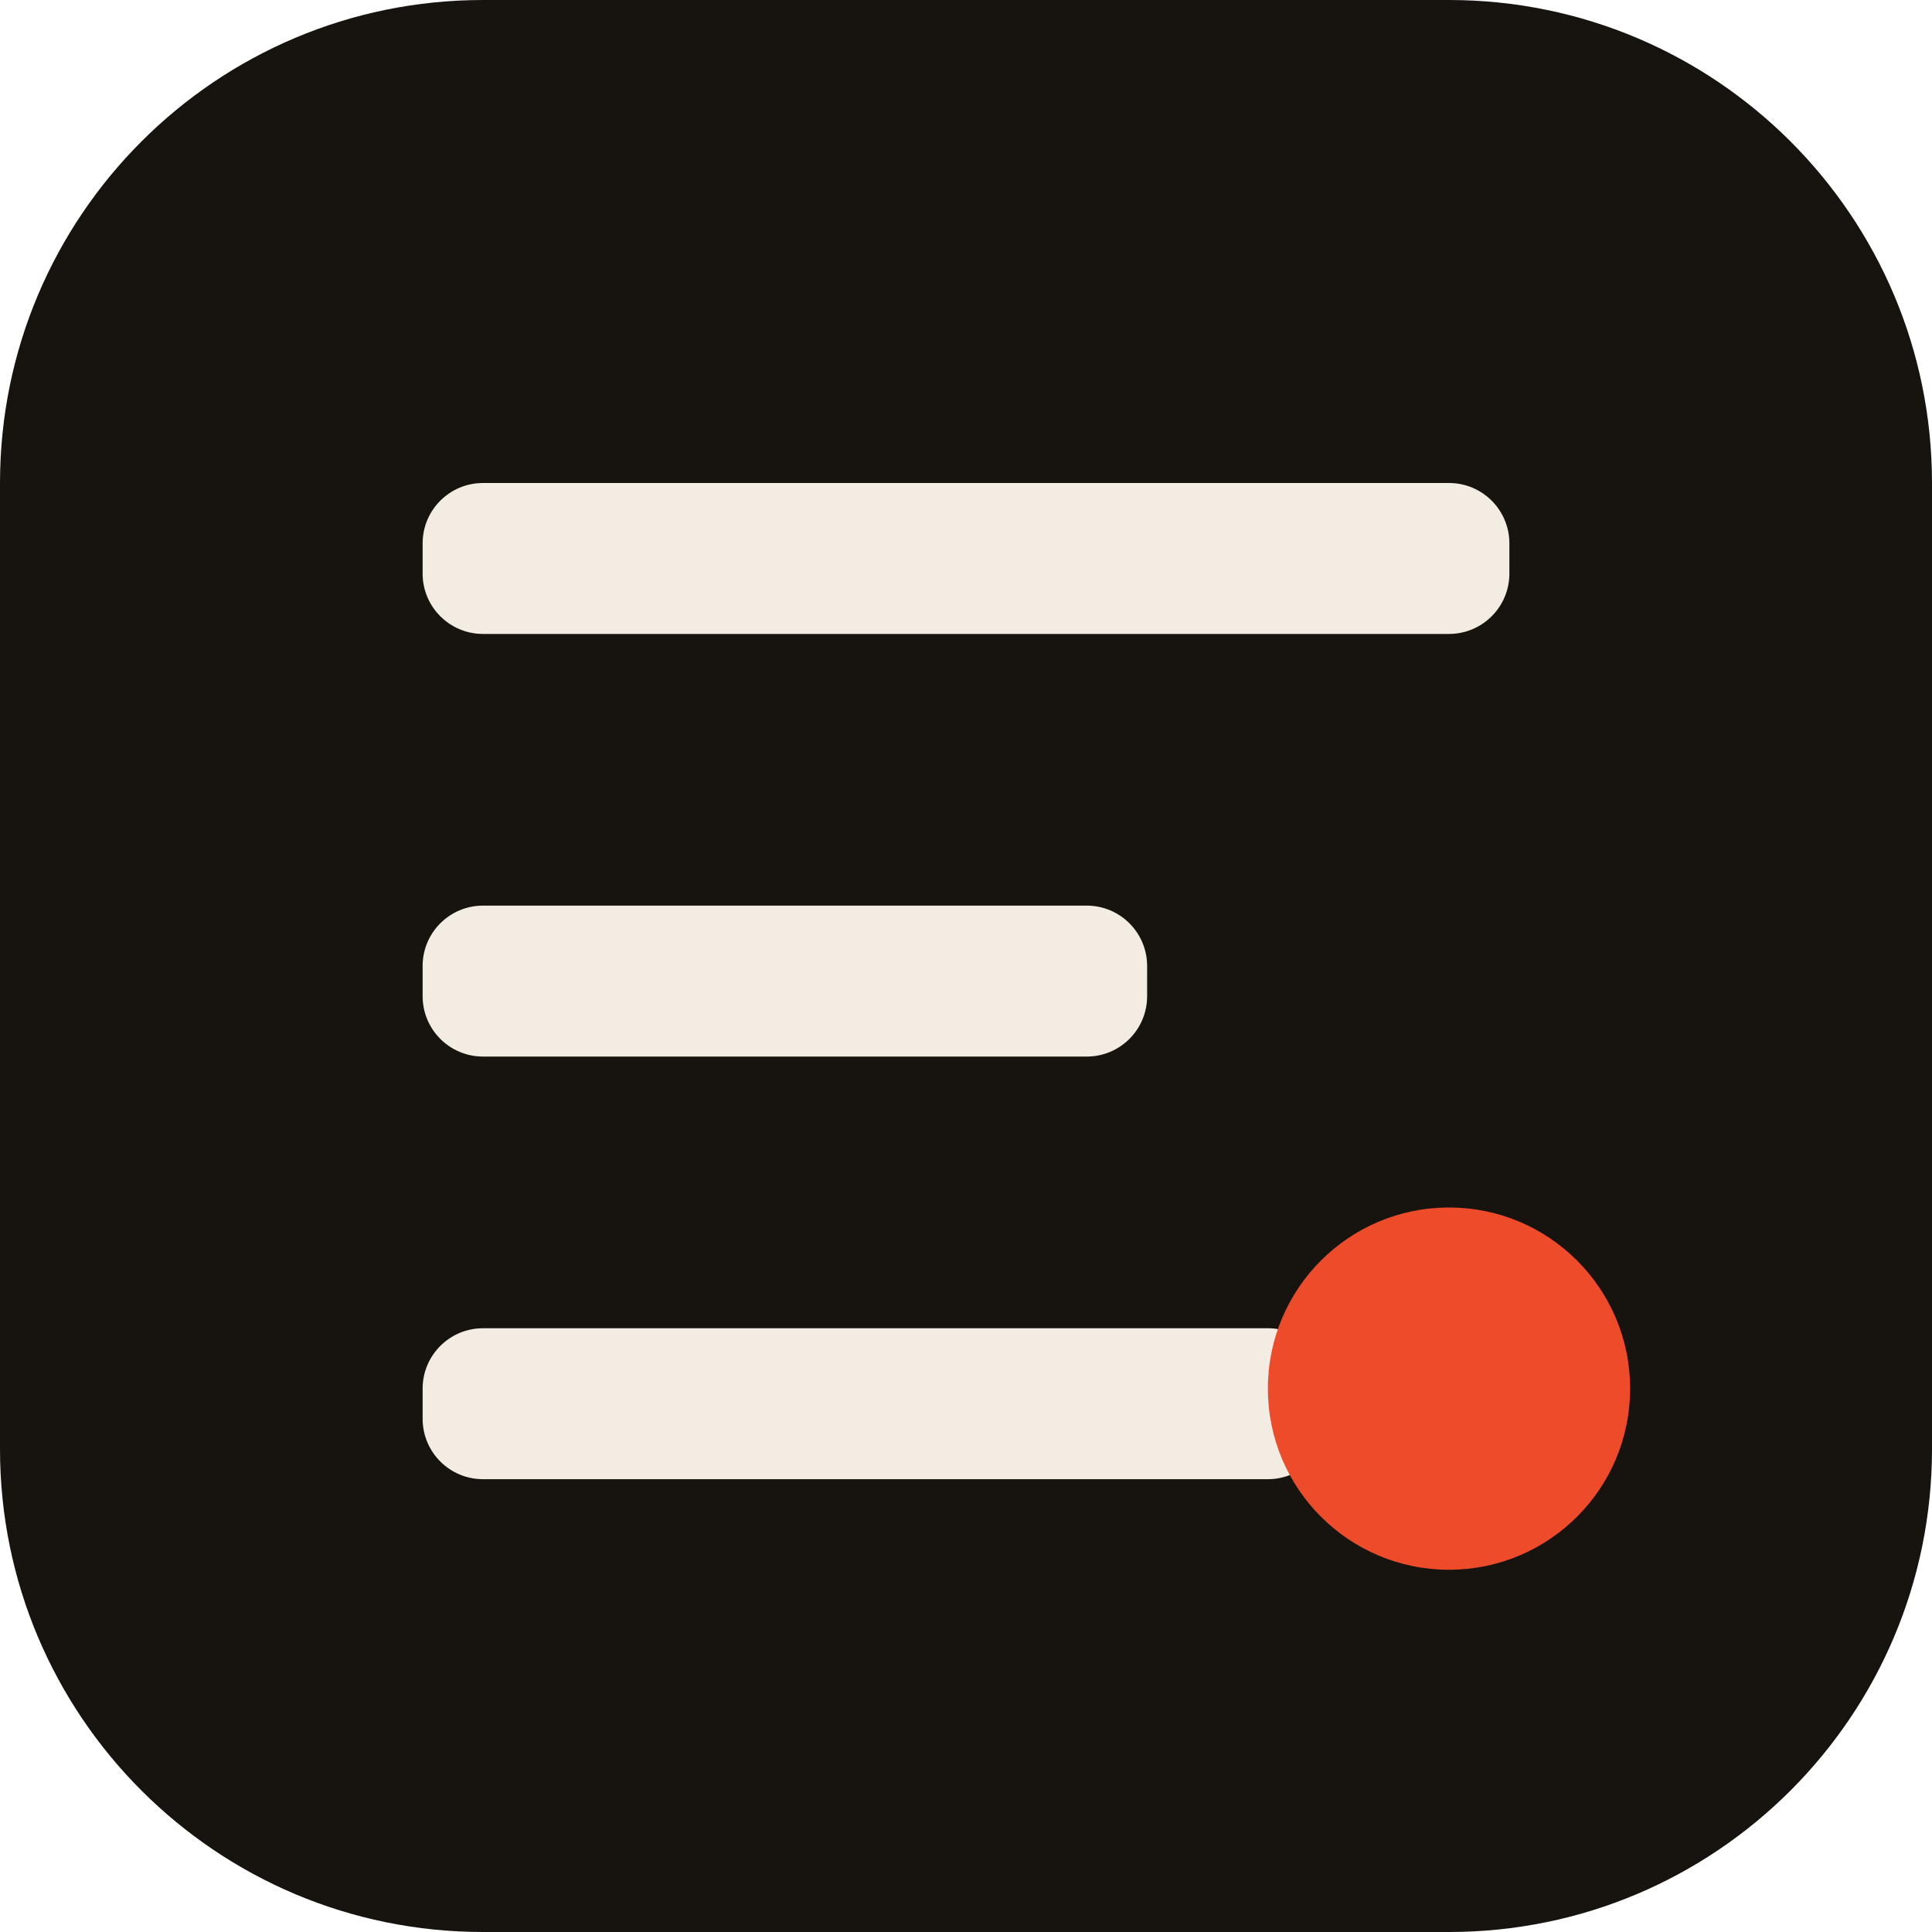
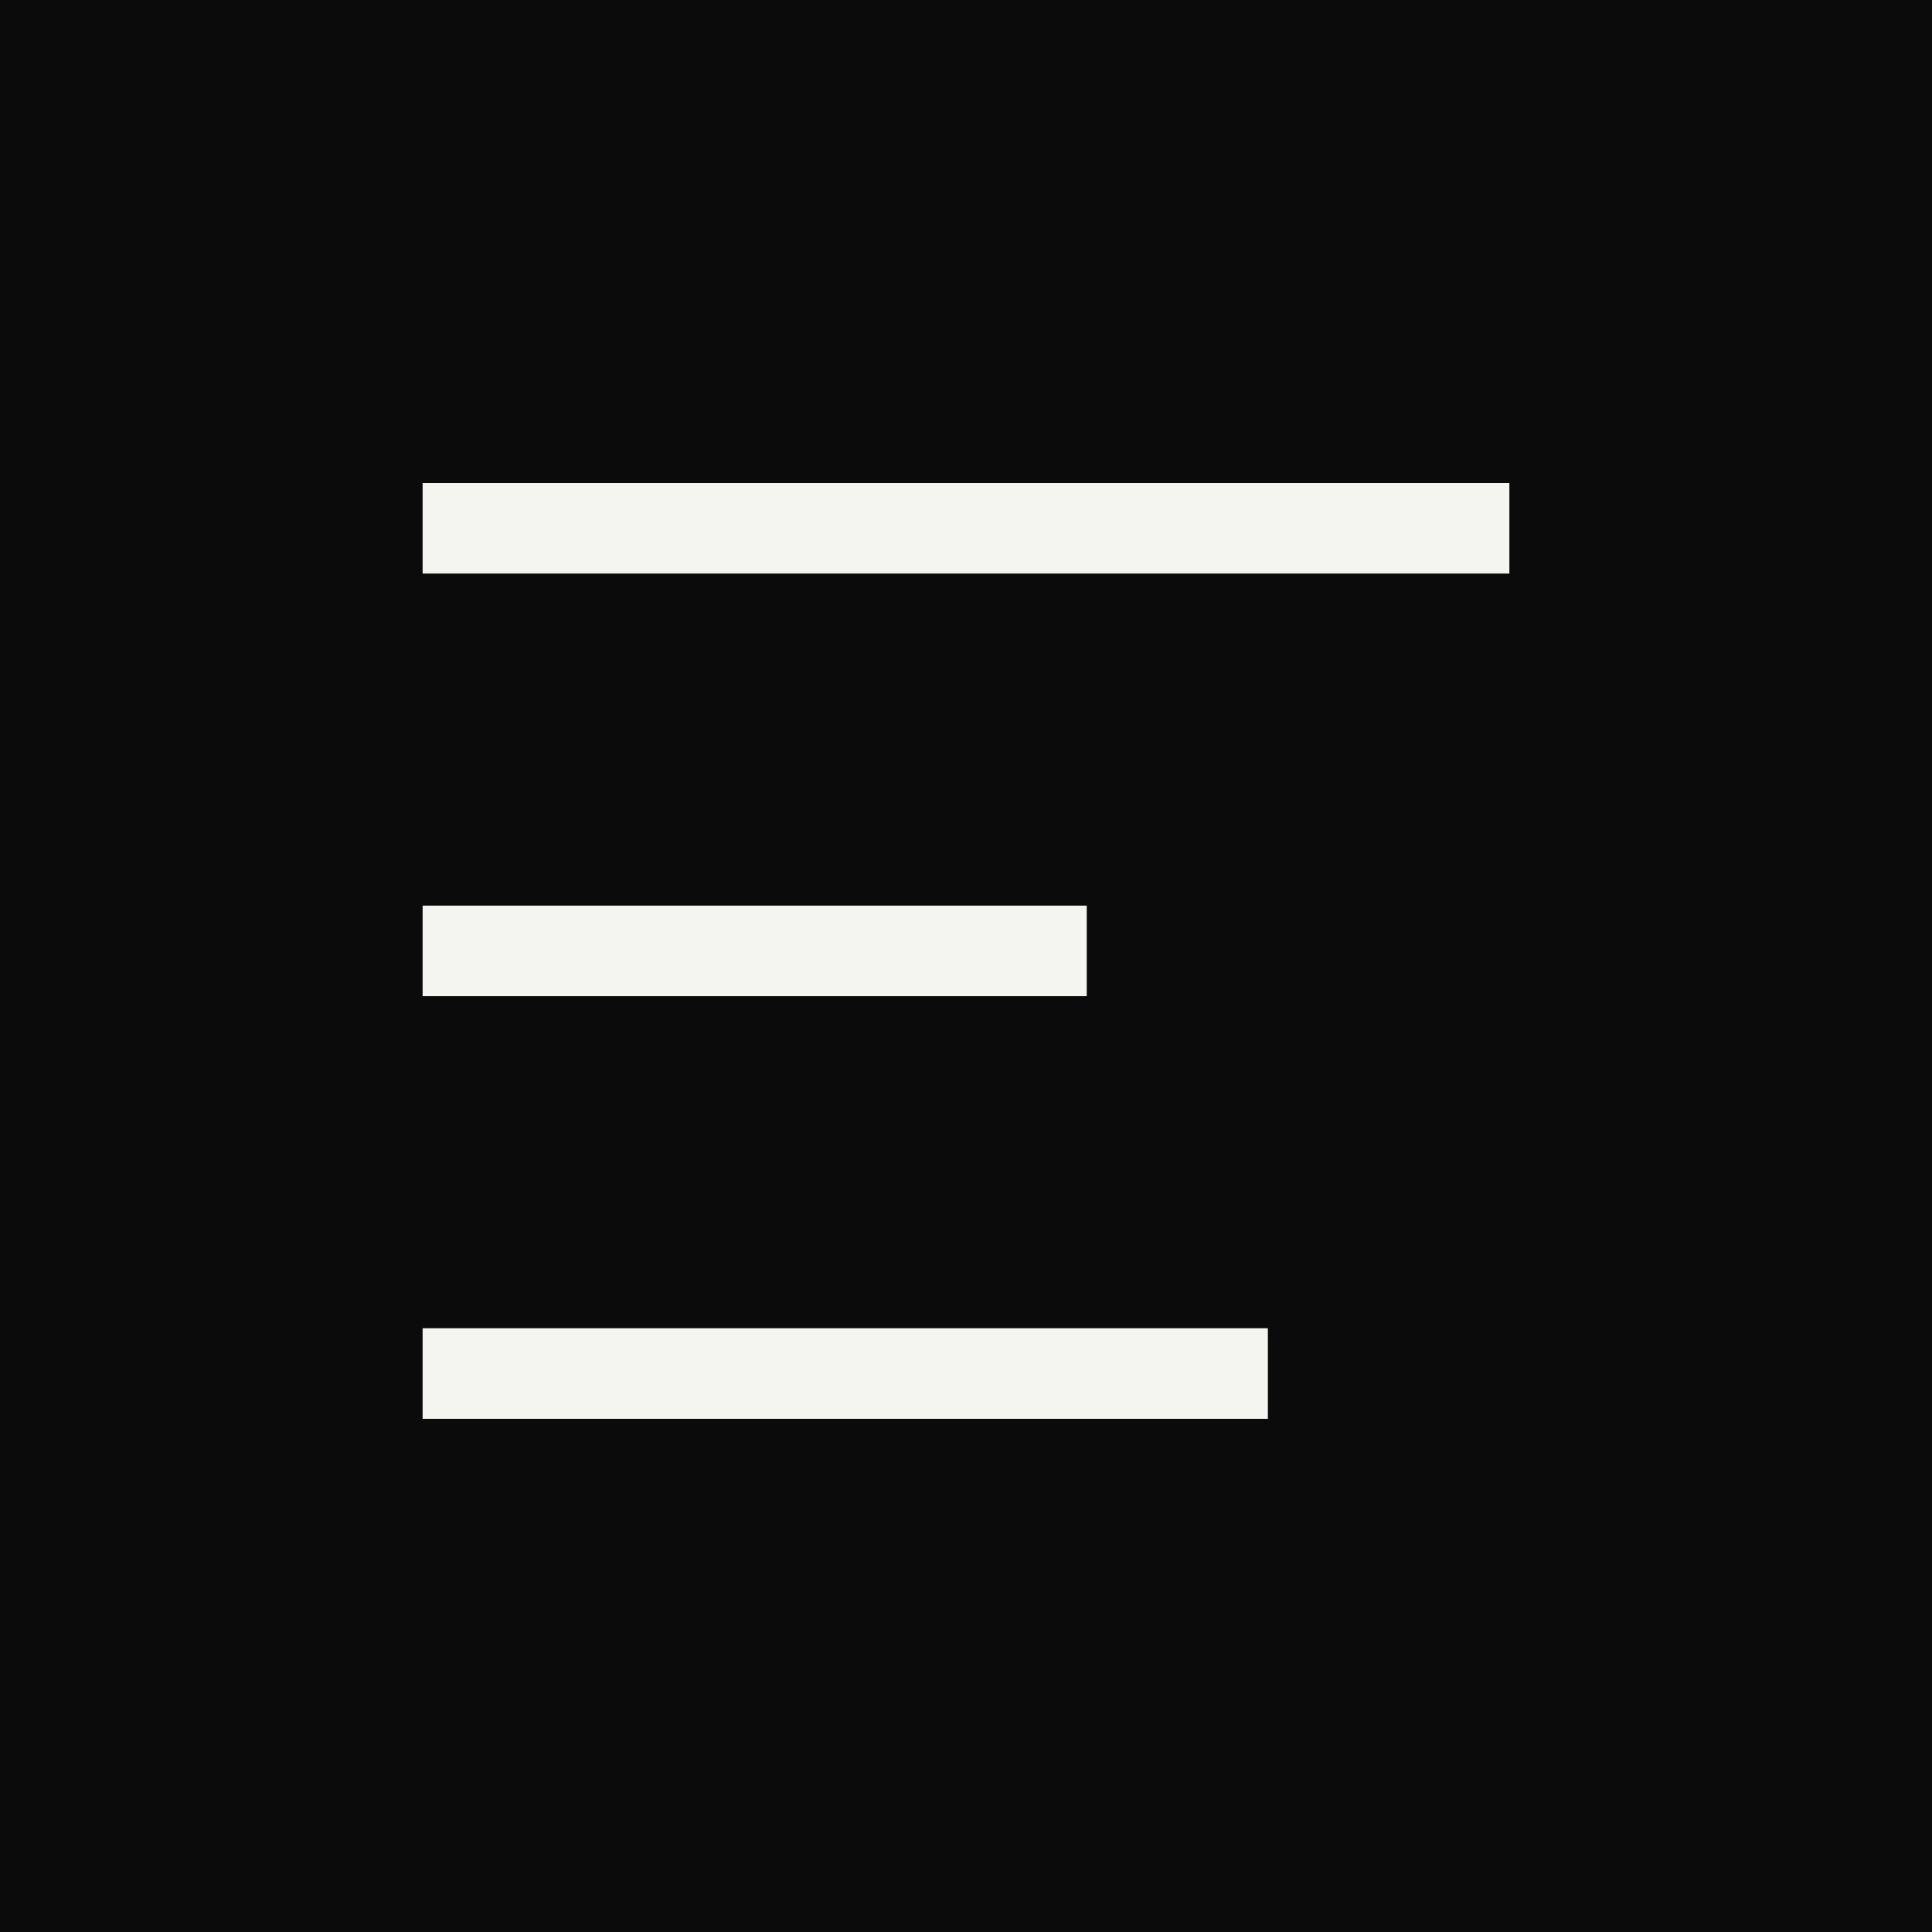
<svg xmlns="http://www.w3.org/2000/svg" viewBox="0 0 64 64" width="64" height="64">
-   <rect width="64" height="64" rx="16" fill="#171410" />
-   <rect x="14" y="16" width="36" height="5" rx="2" fill="#f3ece3" />
-   <rect x="14" y="30" width="24" height="5" rx="2" fill="#f3ece3" />
-   <rect x="14" y="44" width="30" height="5" rx="2" fill="#f3ece3" />
-   <circle cx="48" cy="46" r="6" fill="#ee4b2b" />
+   <rect width="64" height="64" fill="#0b0b0b" />
+   <rect x="14" y="16" width="36" height="3" fill="#f4f4f1" />
+   <rect x="14" y="30" width="22" height="3" fill="#f4f4f1" />
+   <rect x="14" y="44" width="28" height="3" fill="#f4f4f1" />
</svg>
